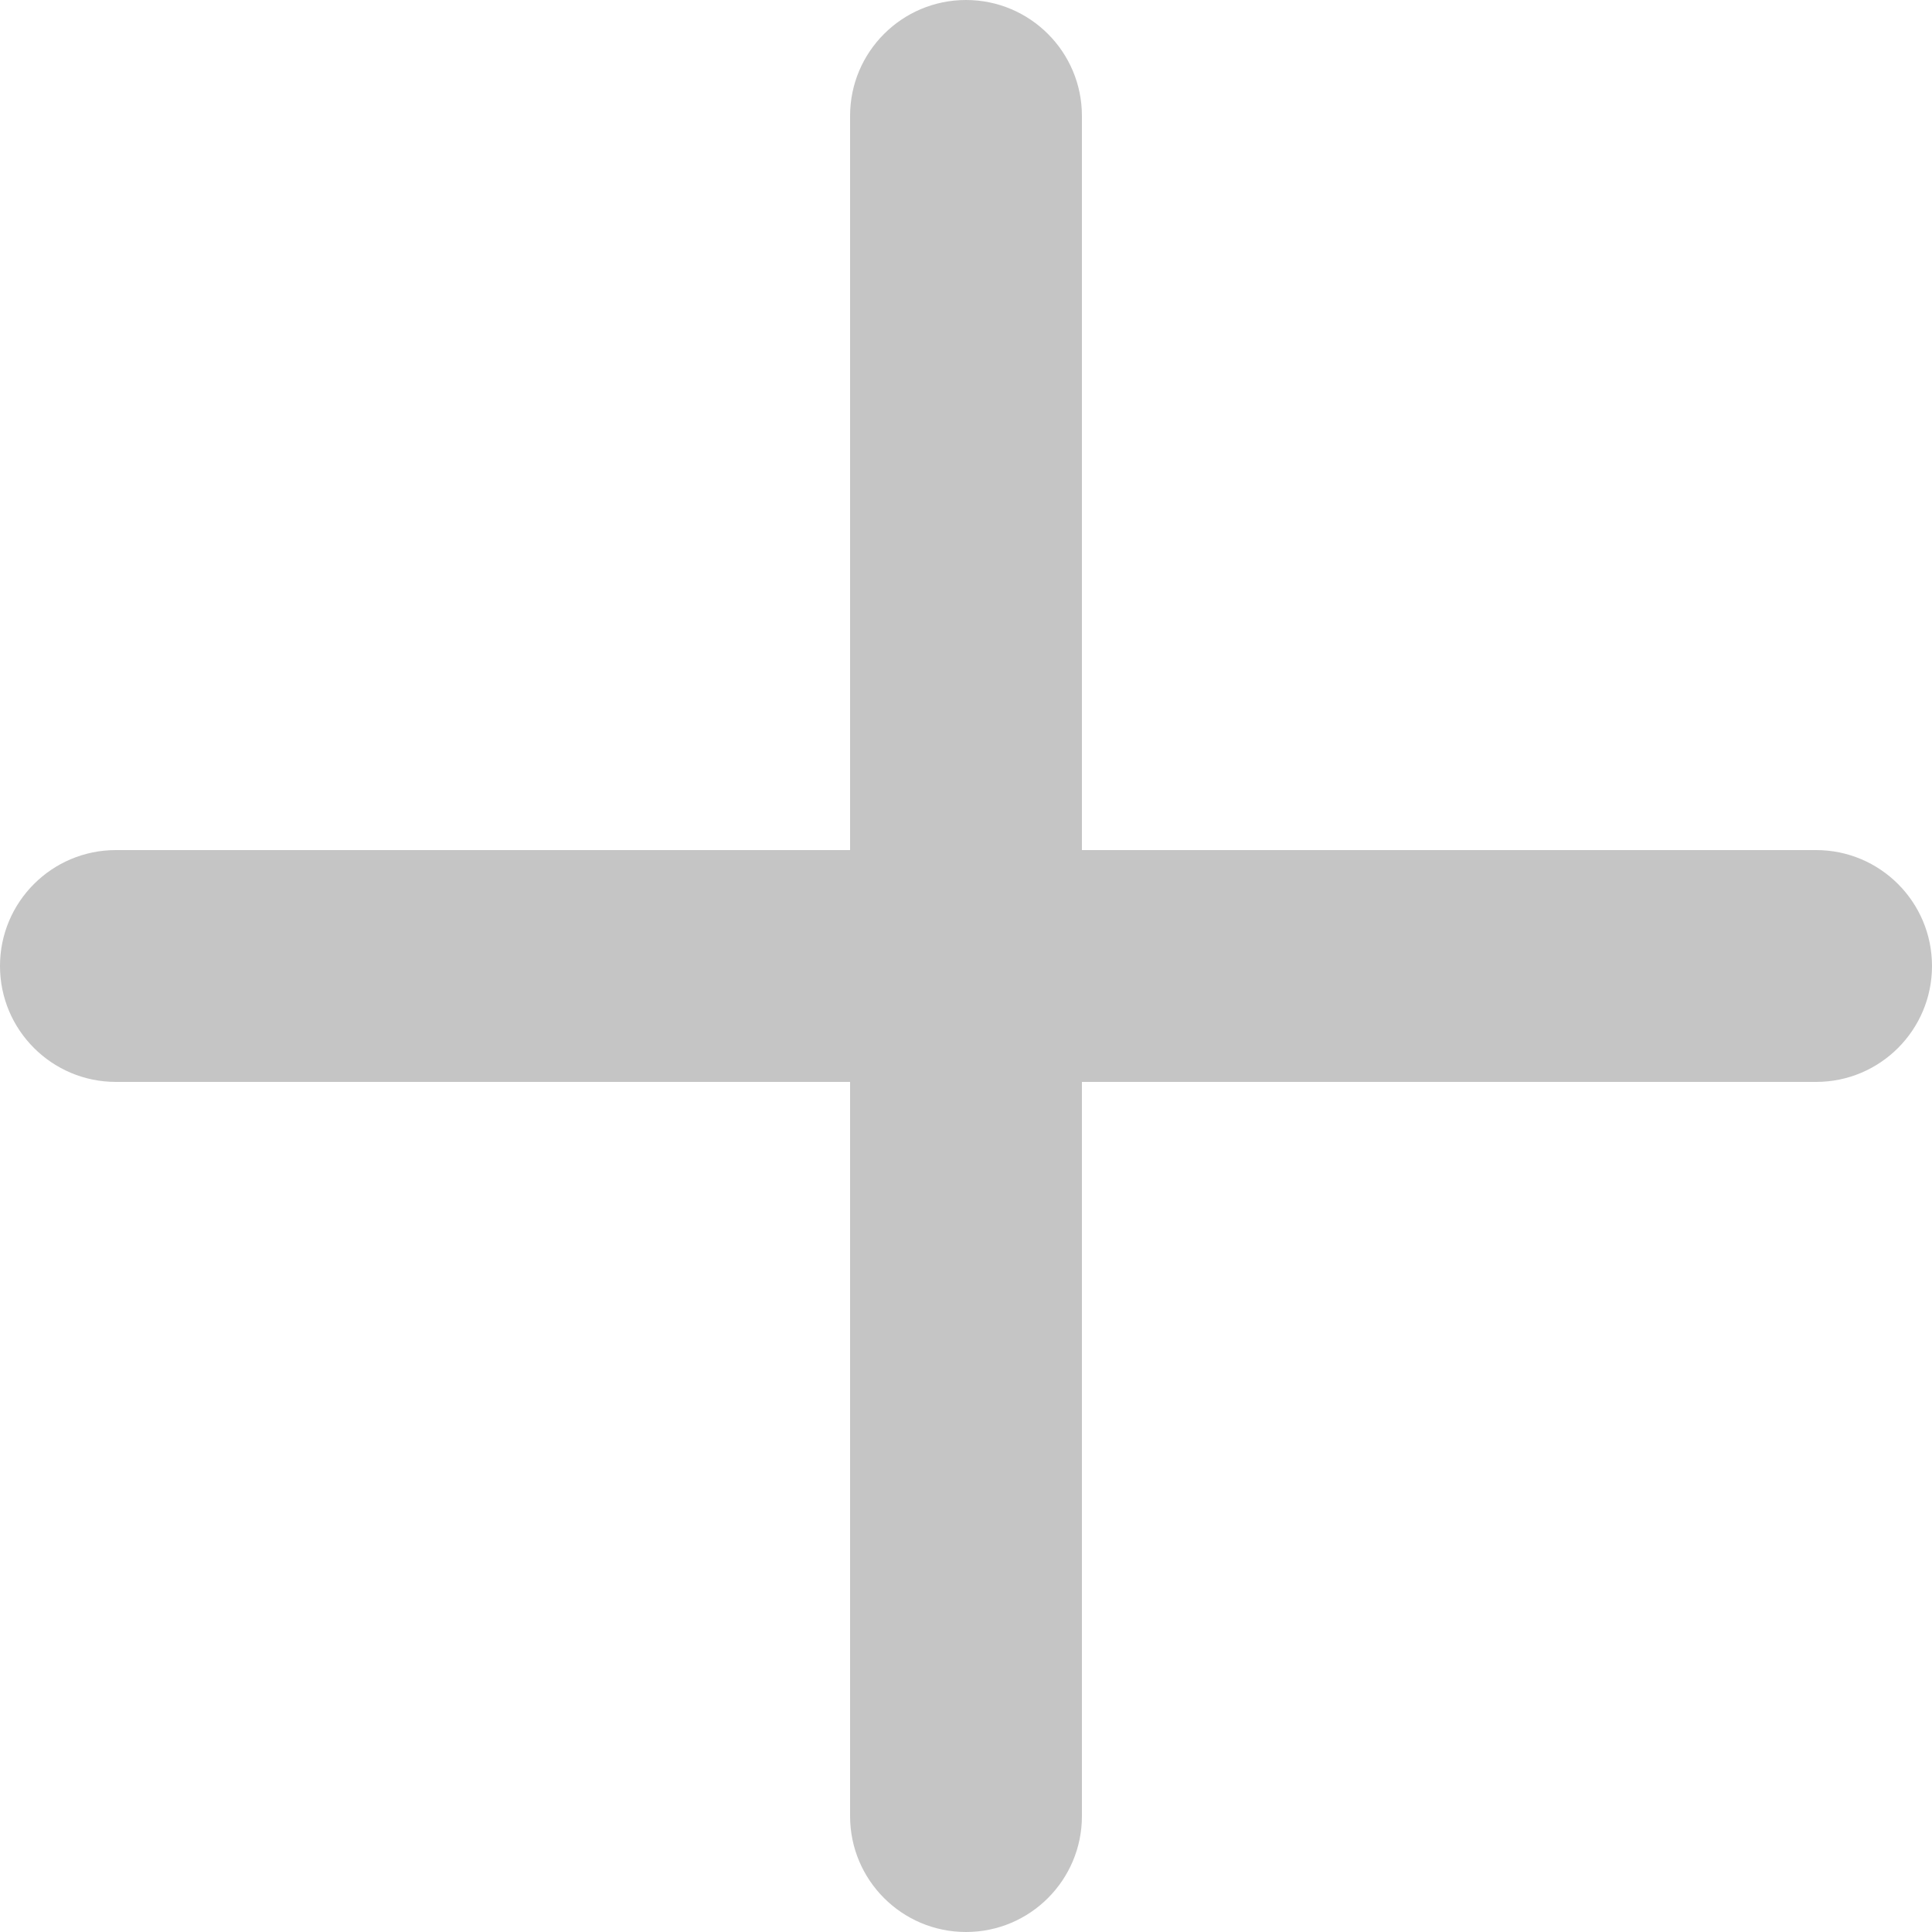
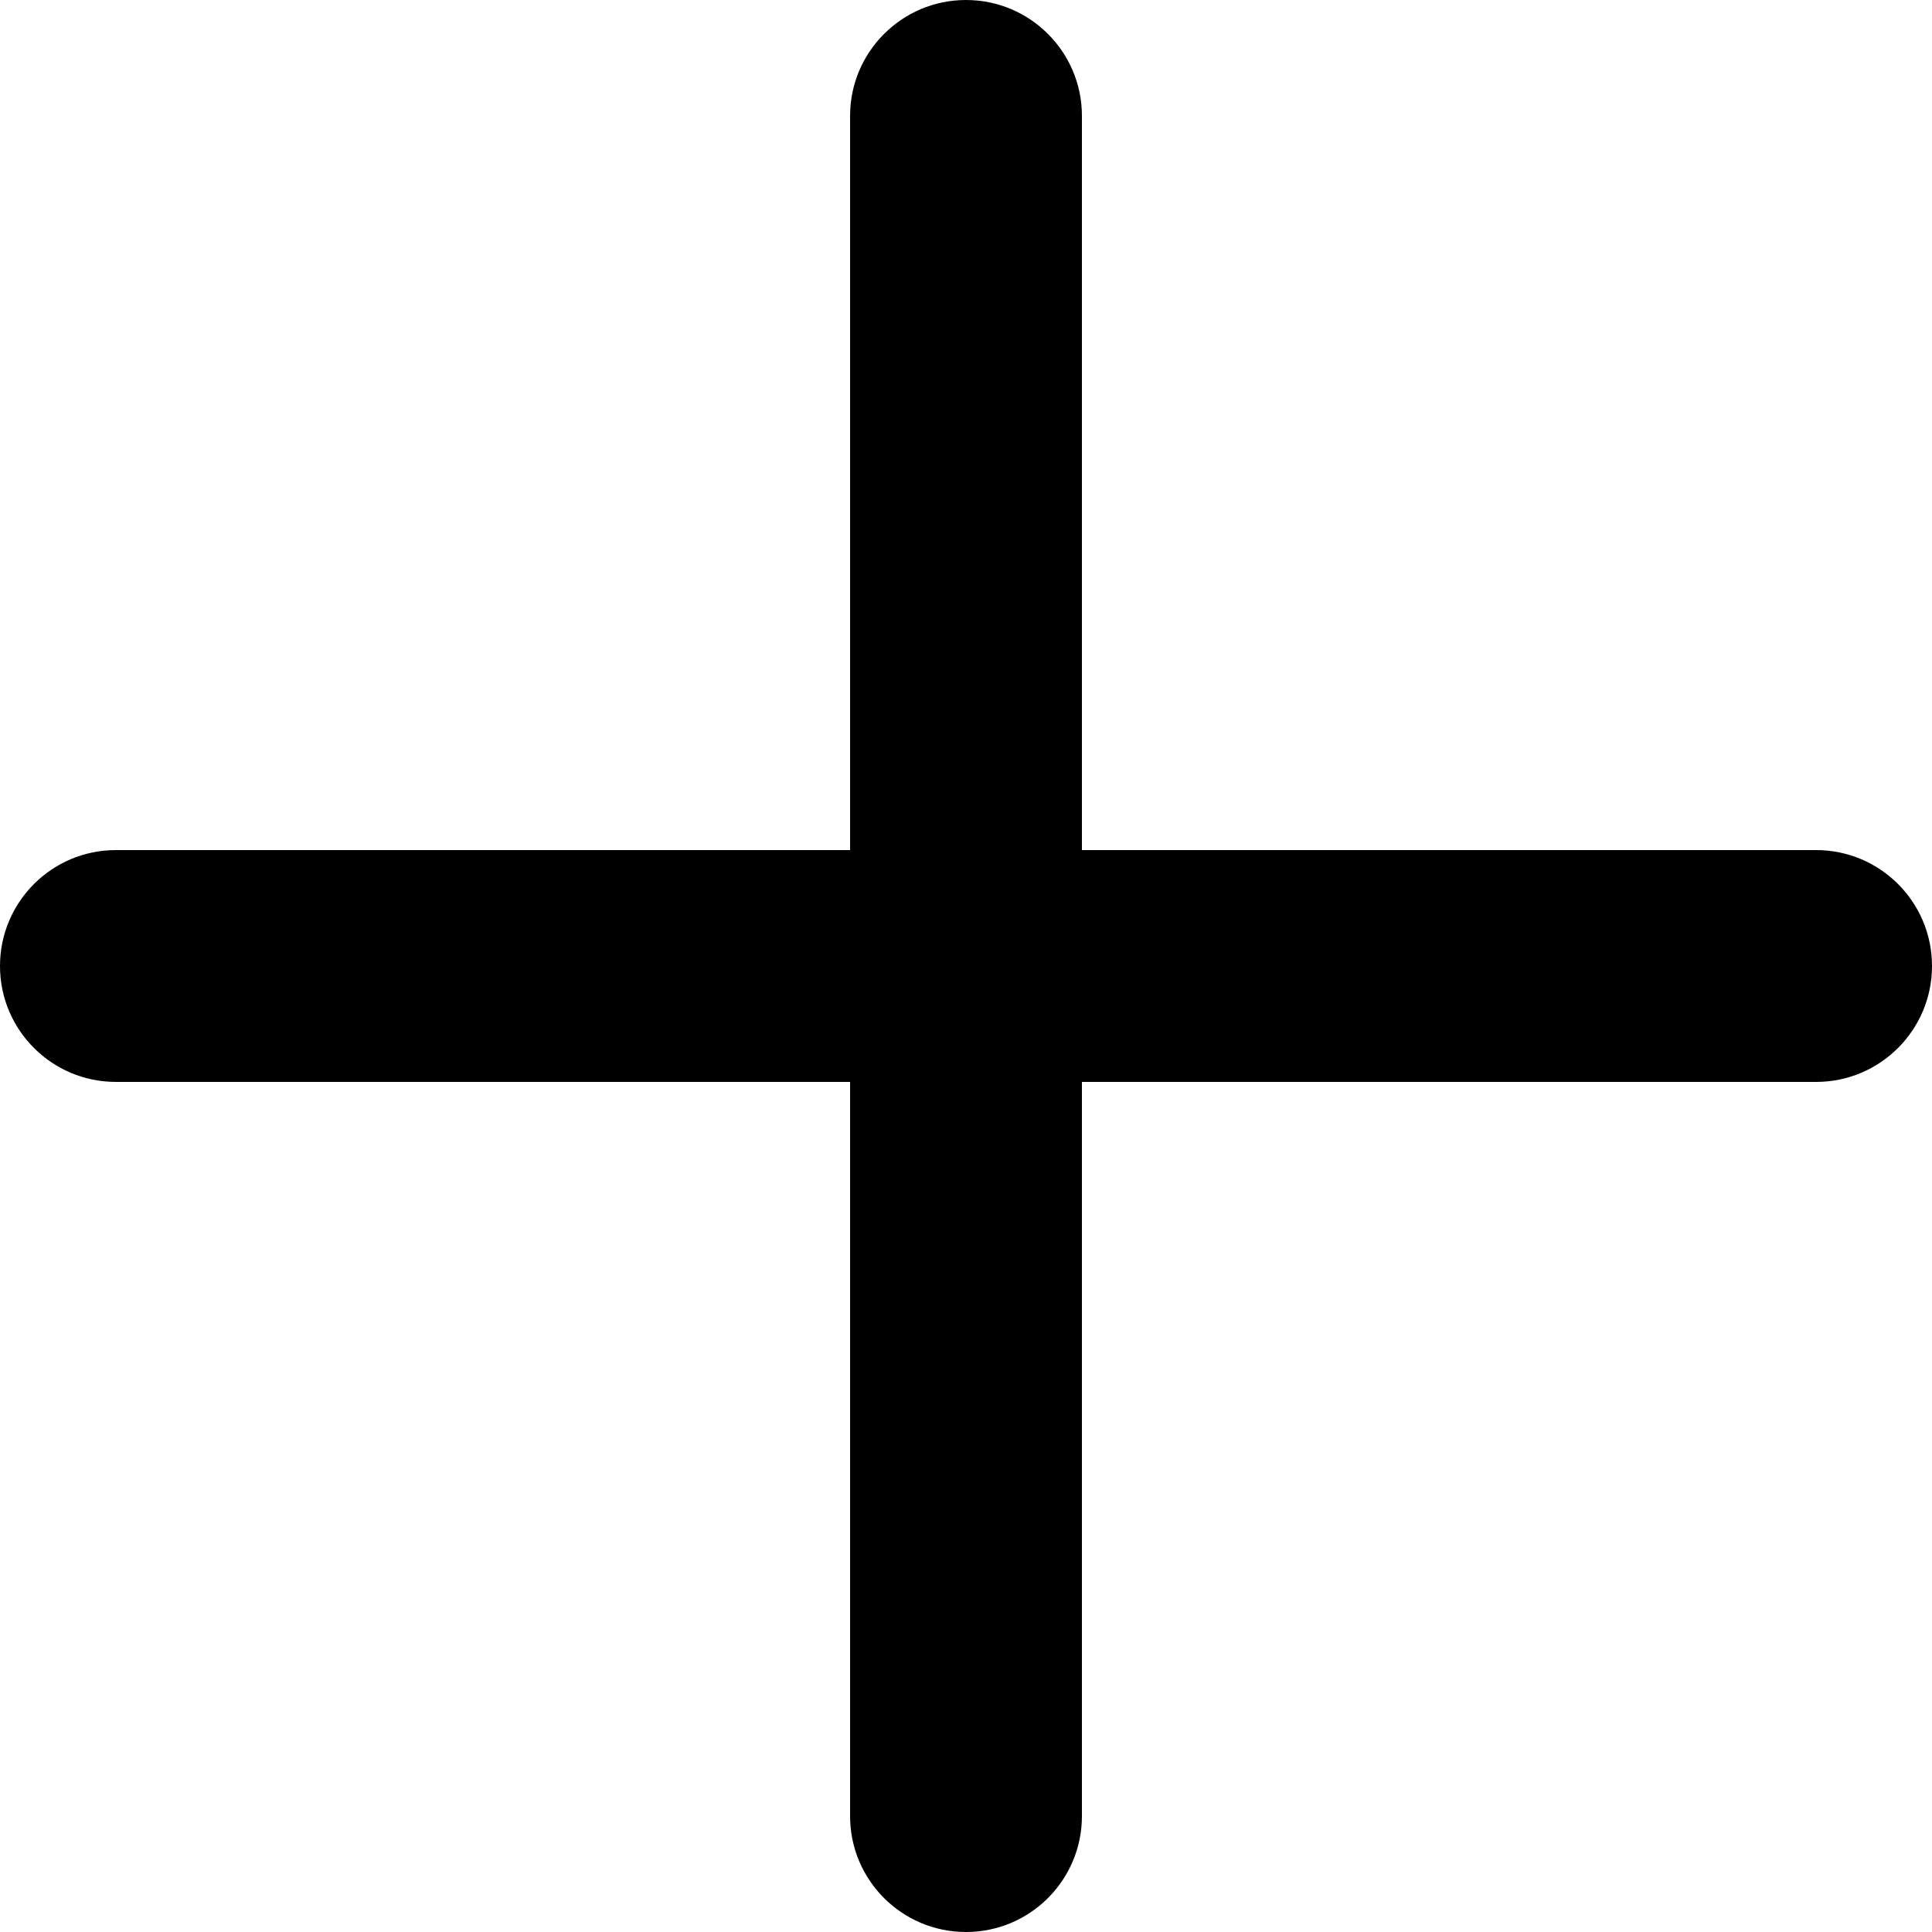
- <svg xmlns="http://www.w3.org/2000/svg" width="14" height="14" viewBox="0 0 14 14" fill="none">
-   <rect x="6.16" width="1.68" height="14" rx="0.84" fill="#C5C5C5" />
-   <rect x="14" y="6.16" width="1.68" height="14" rx="0.84" transform="rotate(90 14 6.15997)" fill="#C5C5C5" />
+ <svg xmlns="http://www.w3.org/2000/svg" width="160" height="160" viewBox="0 0 160 160" fill="none">
+   <rect x="70.4" width="19.2" height="160" rx="9.6" fill="black" />
+   <rect x="160" y="70.4" width="19.2" height="160" rx="9.6" transform="rotate(90 160 70.3997)" fill="black" />
</svg>
